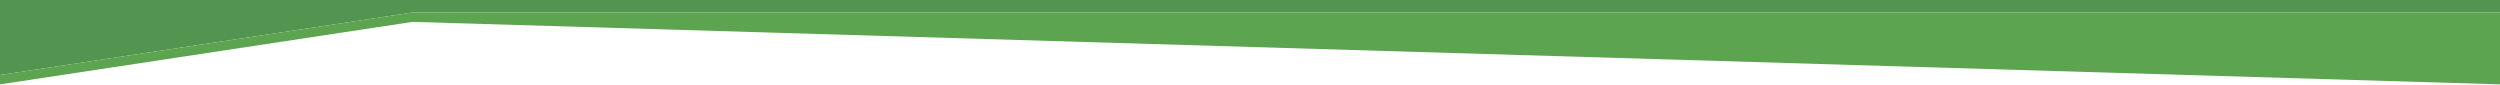
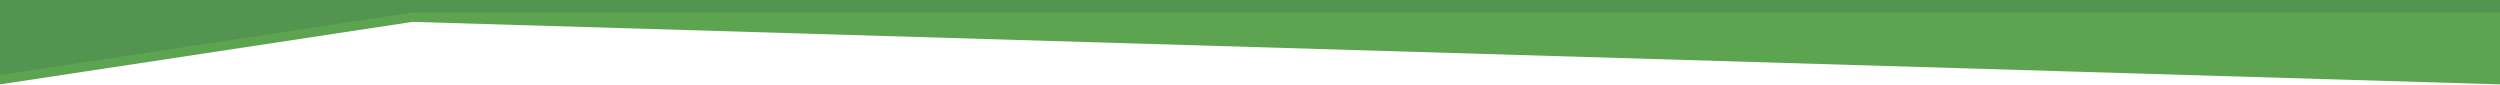
<svg xmlns="http://www.w3.org/2000/svg" width="1600" height="54" viewBox="0 0 1600 54" version="1.1" xml:space="preserve" style="clip-rule:evenodd;fill-rule:evenodd;stroke-linejoin:round;stroke-miterlimit:2" id="svg2">
  <defs id="defs2" />
+   <g transform="matrix(2.28506,0,0,0.923634,1.788e-5,8.000256)" id="g2" style="fill:#5da450;fill-opacity:1">
+     <path d="M 700.202,49.803 115.533,6.496 0,49.803 V 41.142 L 115.533,-2.165 h 584.669 z" id="path2" style="fill:#5da450;fill-opacity:1" />
+   </g>
  <g transform="matrix(2.28506,0,0,0.923634,1.788e-5,8.000256)" id="g1" style="fill:#529450;fill-opacity:1">
    <path d="M 115.533,0 0,43.307 V -8.662 H 700.2 L 700.202,0 Z" id="path1" style="fill:#529450;fill-opacity:1" />
  </g>
-   <g transform="matrix(2.28506,0,0,0.923634,1.788e-5,8.000256)" id="g2" style="fill:#5da450;fill-opacity:1">
-     <path d="M 700.202,49.803 115.533,6.496 0,49.803 V 43.307 L 115.533,0 h 584.669 z" id="path2" style="fill:#5da450;fill-opacity:1" />
-   </g>
</svg>
